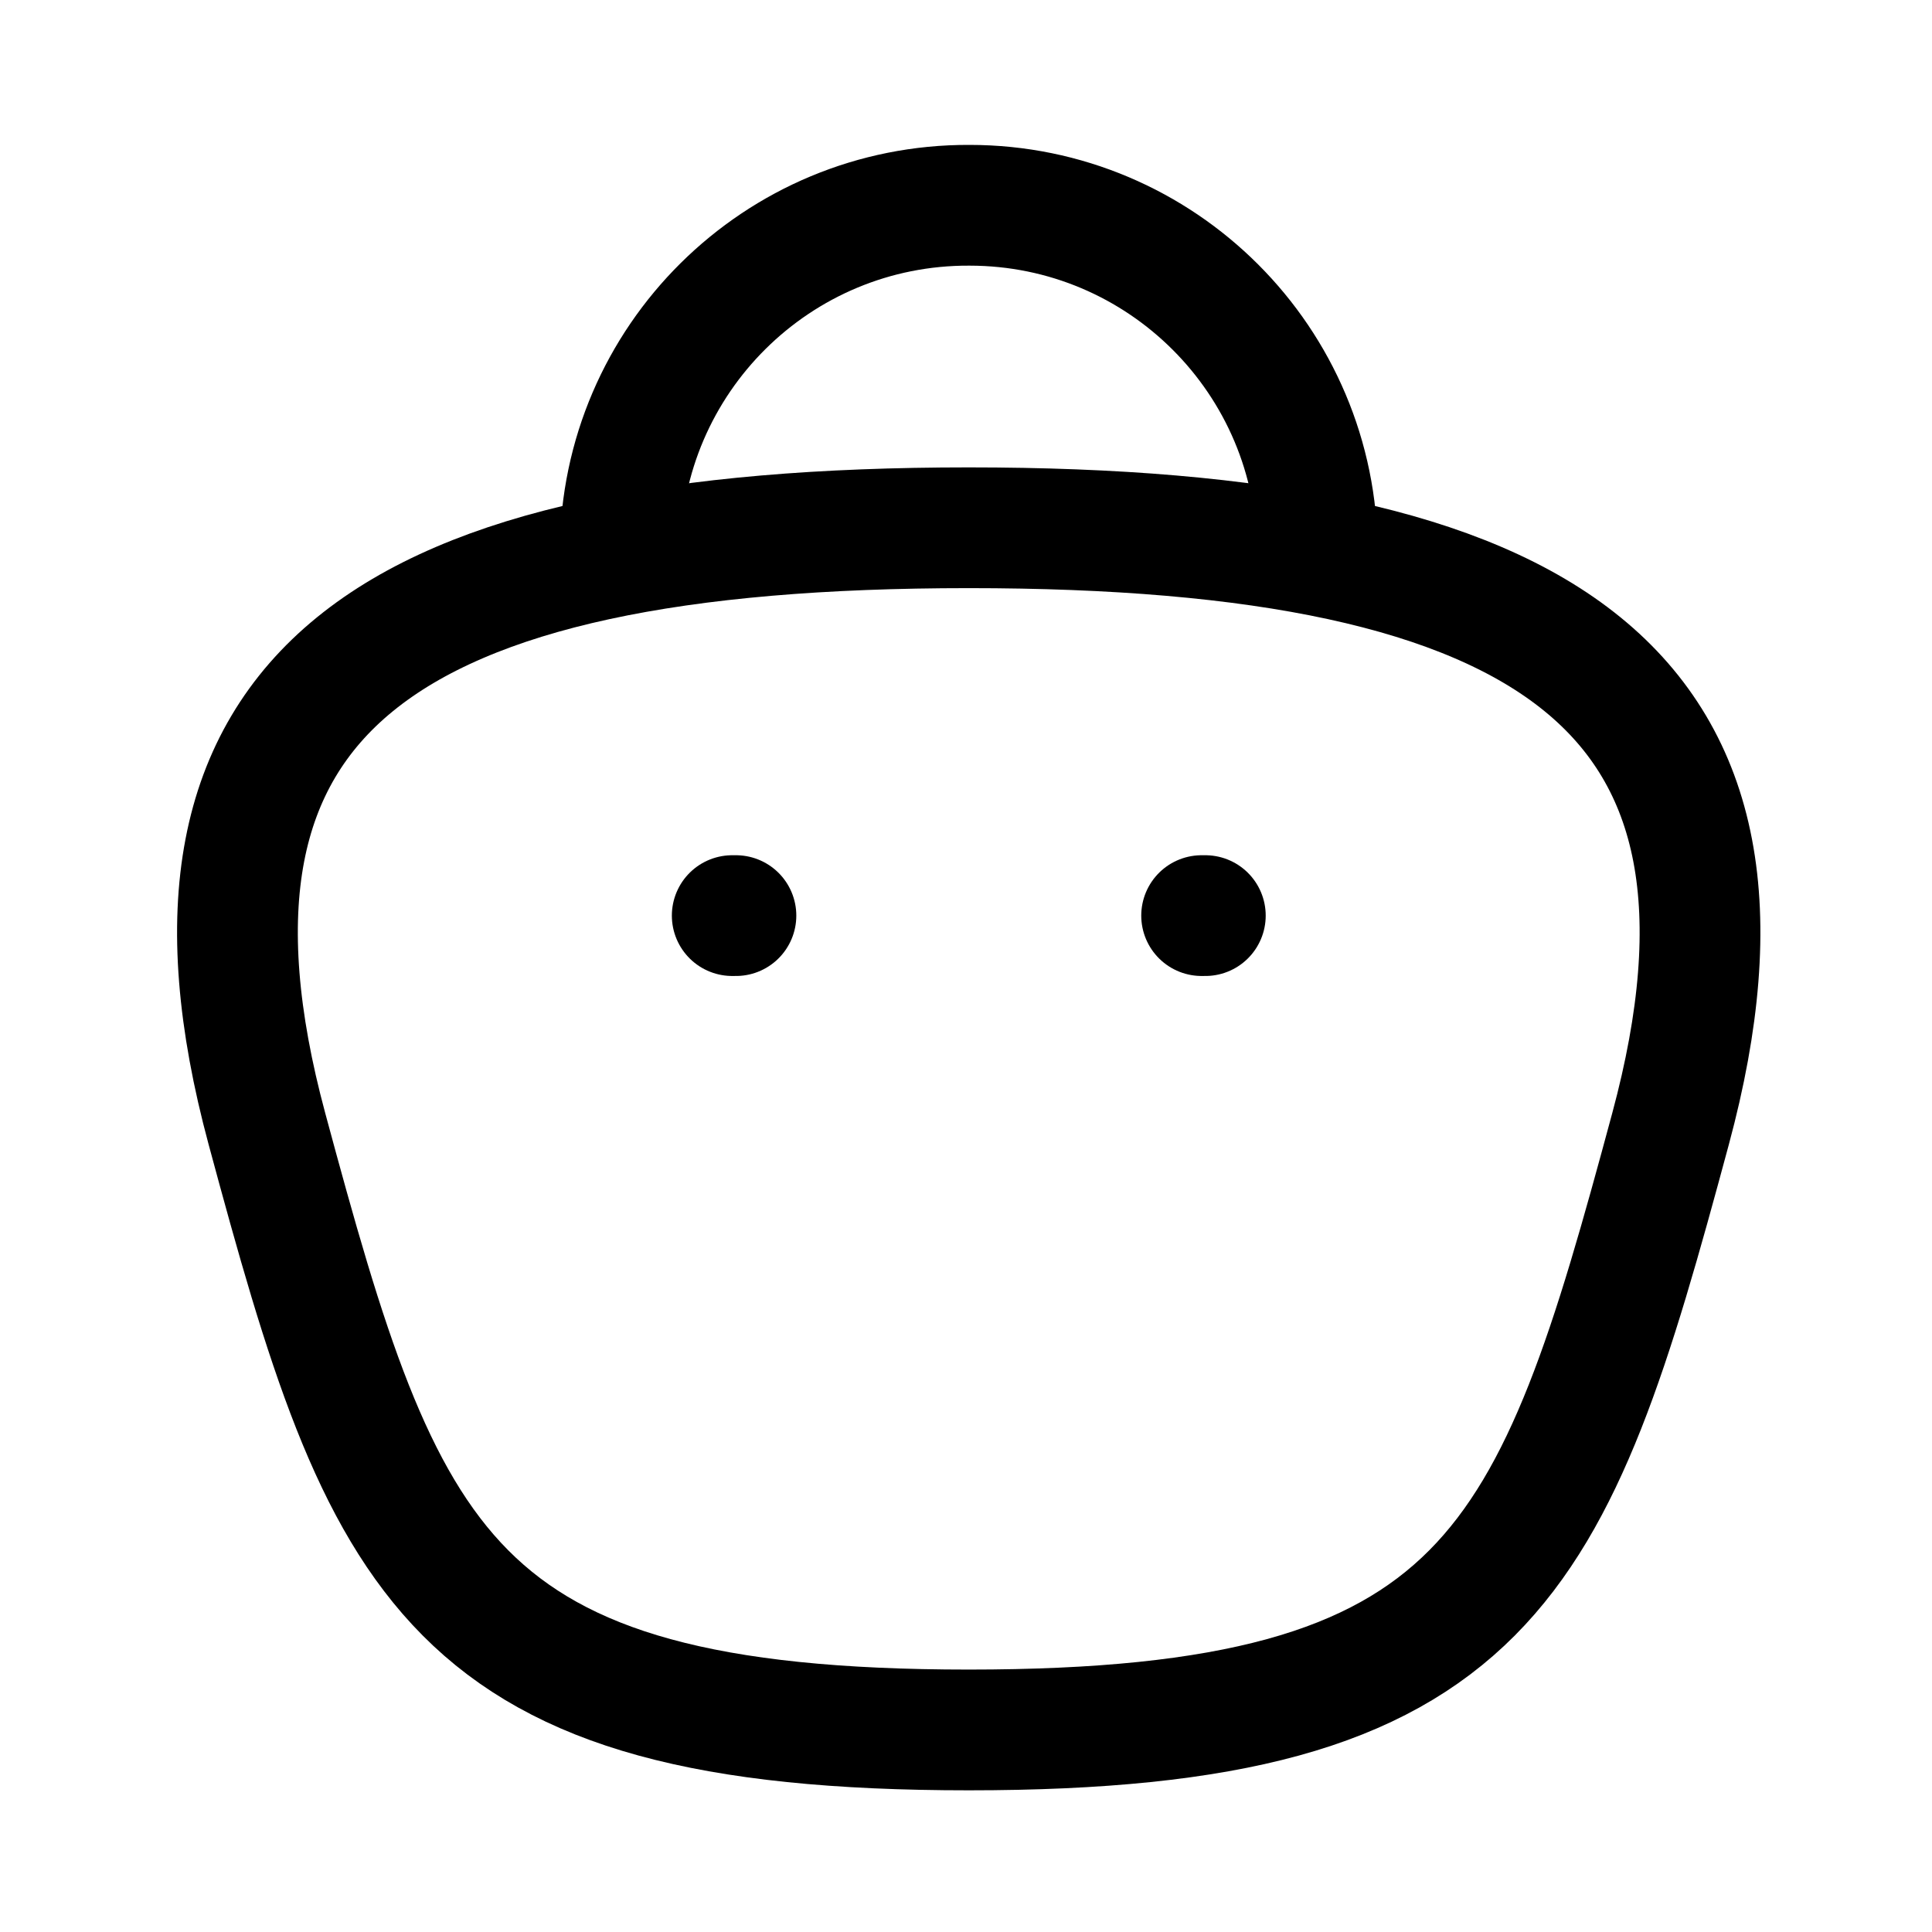
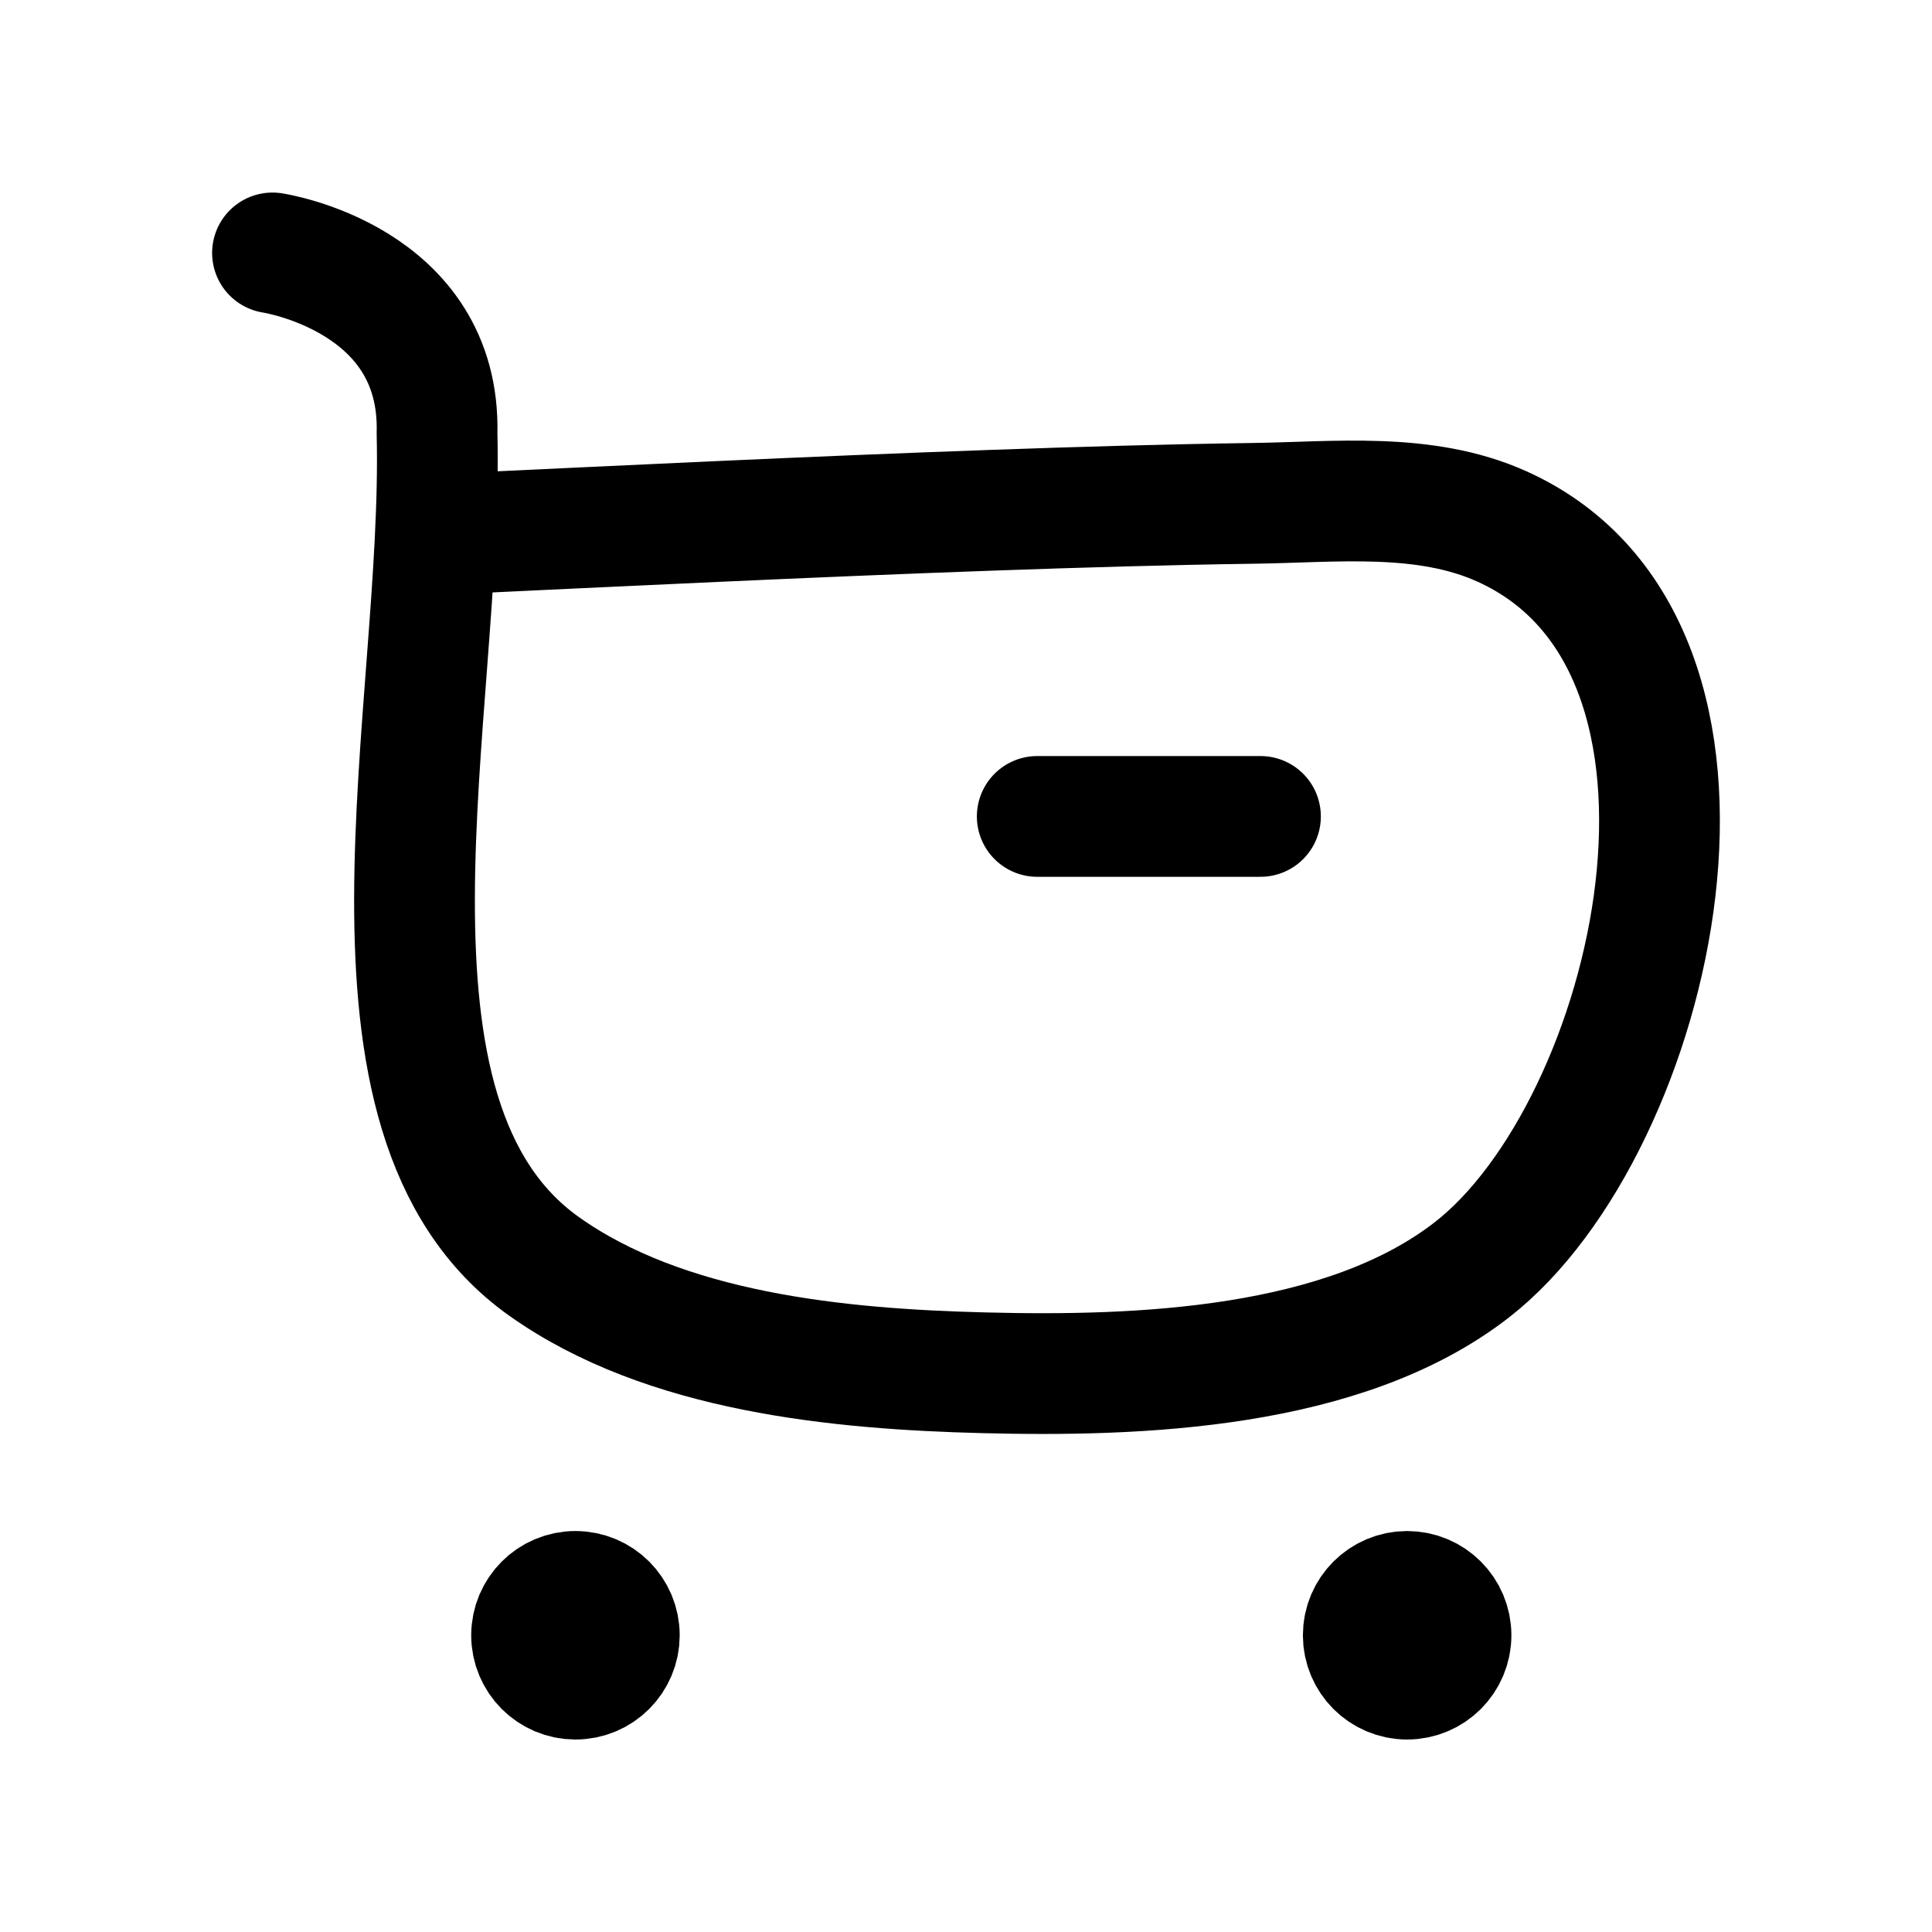
<svg xmlns="http://www.w3.org/2000/svg" width="24" height="24" fill="none">
-   <g stroke="#000" stroke-width="1.5" stroke-linecap="round" stroke-linejoin="round">
-     <path d="M16.364 6.87a4.32 4.32 0 00-4.32-4.32 4.32 4.32 0 00-4.34 4.301v.019M14.973 11.374h-.046M9.142 11.374h-.046" />
-     <path clip-rule="evenodd" d="M12.034 21.49c-6.508 0-7.257-2.05-8.718-7.467-1.466-5.434 1.475-7.467 8.718-7.467s10.184 2.033 8.718 7.467c-1.46 5.417-2.21 7.467-8.718 7.467z" />
-   </g>
+   <path d="M5.409 6.642c2.31-.109 4.619-.222 6.93-.304 1.073-.038 2.146-.07 3.219-.085 1.025-.013 2.135-.147 3.098.286 3.303 1.487 1.91 7.462-.373 9.236-1.591 1.236-4.135 1.328-6.066 1.278-1.792-.045-3.954-.25-5.462-1.324-2.599-1.85-1.241-6.895-1.326-10.344.051-1.93-2.044-2.243-2.044-2.243M12.885 10.142h2.773" stroke="#000" stroke-width="1.5" stroke-linecap="round" stroke-linejoin="round" />
+   <path fill-rule="evenodd" clip-rule="evenodd" d="M7.149 19.769a.545.545 0 11-.001 1.09.545.545 0 01.001-1.09z" fill="#000" />
+   <path clip-rule="evenodd" d="M7.149 19.769a.545.545 0 11-.001 1.09.545.545 0 01.001-1.09z" stroke="#000" stroke-width="1.5" stroke-linecap="round" stroke-linejoin="round" />
+   <path fill-rule="evenodd" clip-rule="evenodd" d="M17.48 19.769a.545.545 0 110 1.09.545.545 0 010-1.09z" fill="#000" />
+   <path clip-rule="evenodd" d="M17.48 19.769a.545.545 0 110 1.09.545.545 0 010-1.09z" stroke="#000" stroke-width="1.5" stroke-linecap="round" stroke-linejoin="round" />
</svg>
